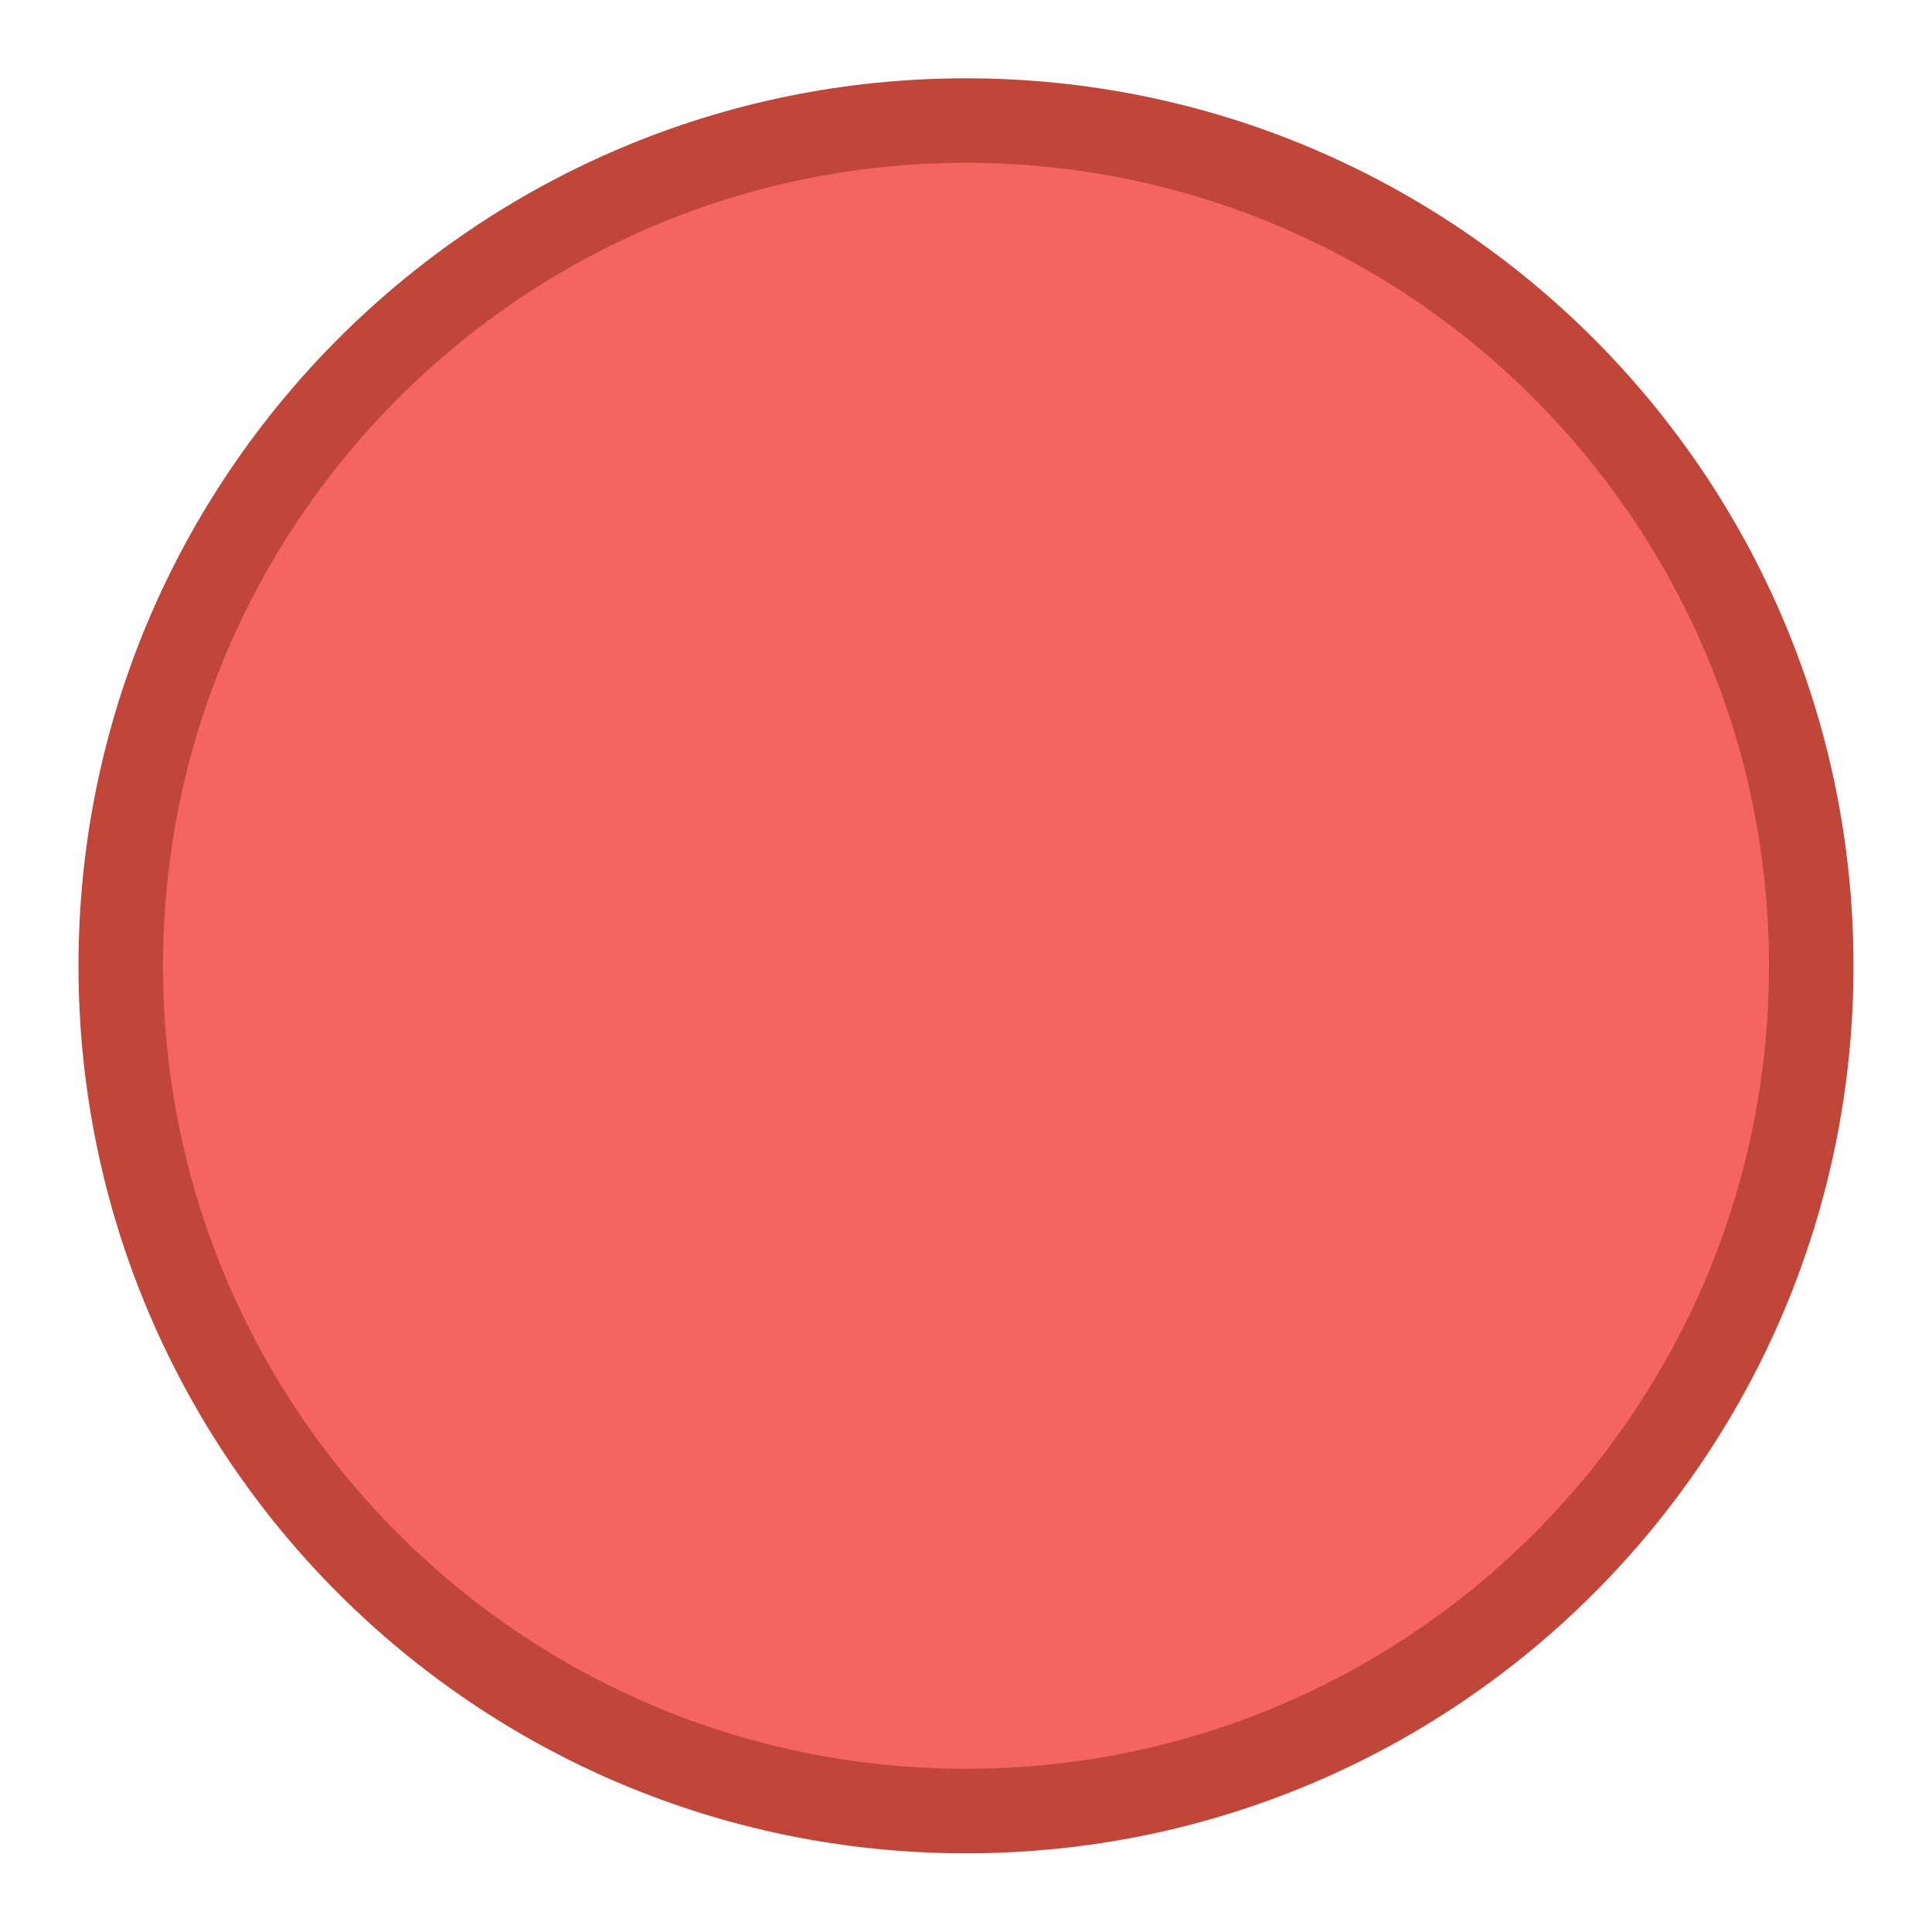
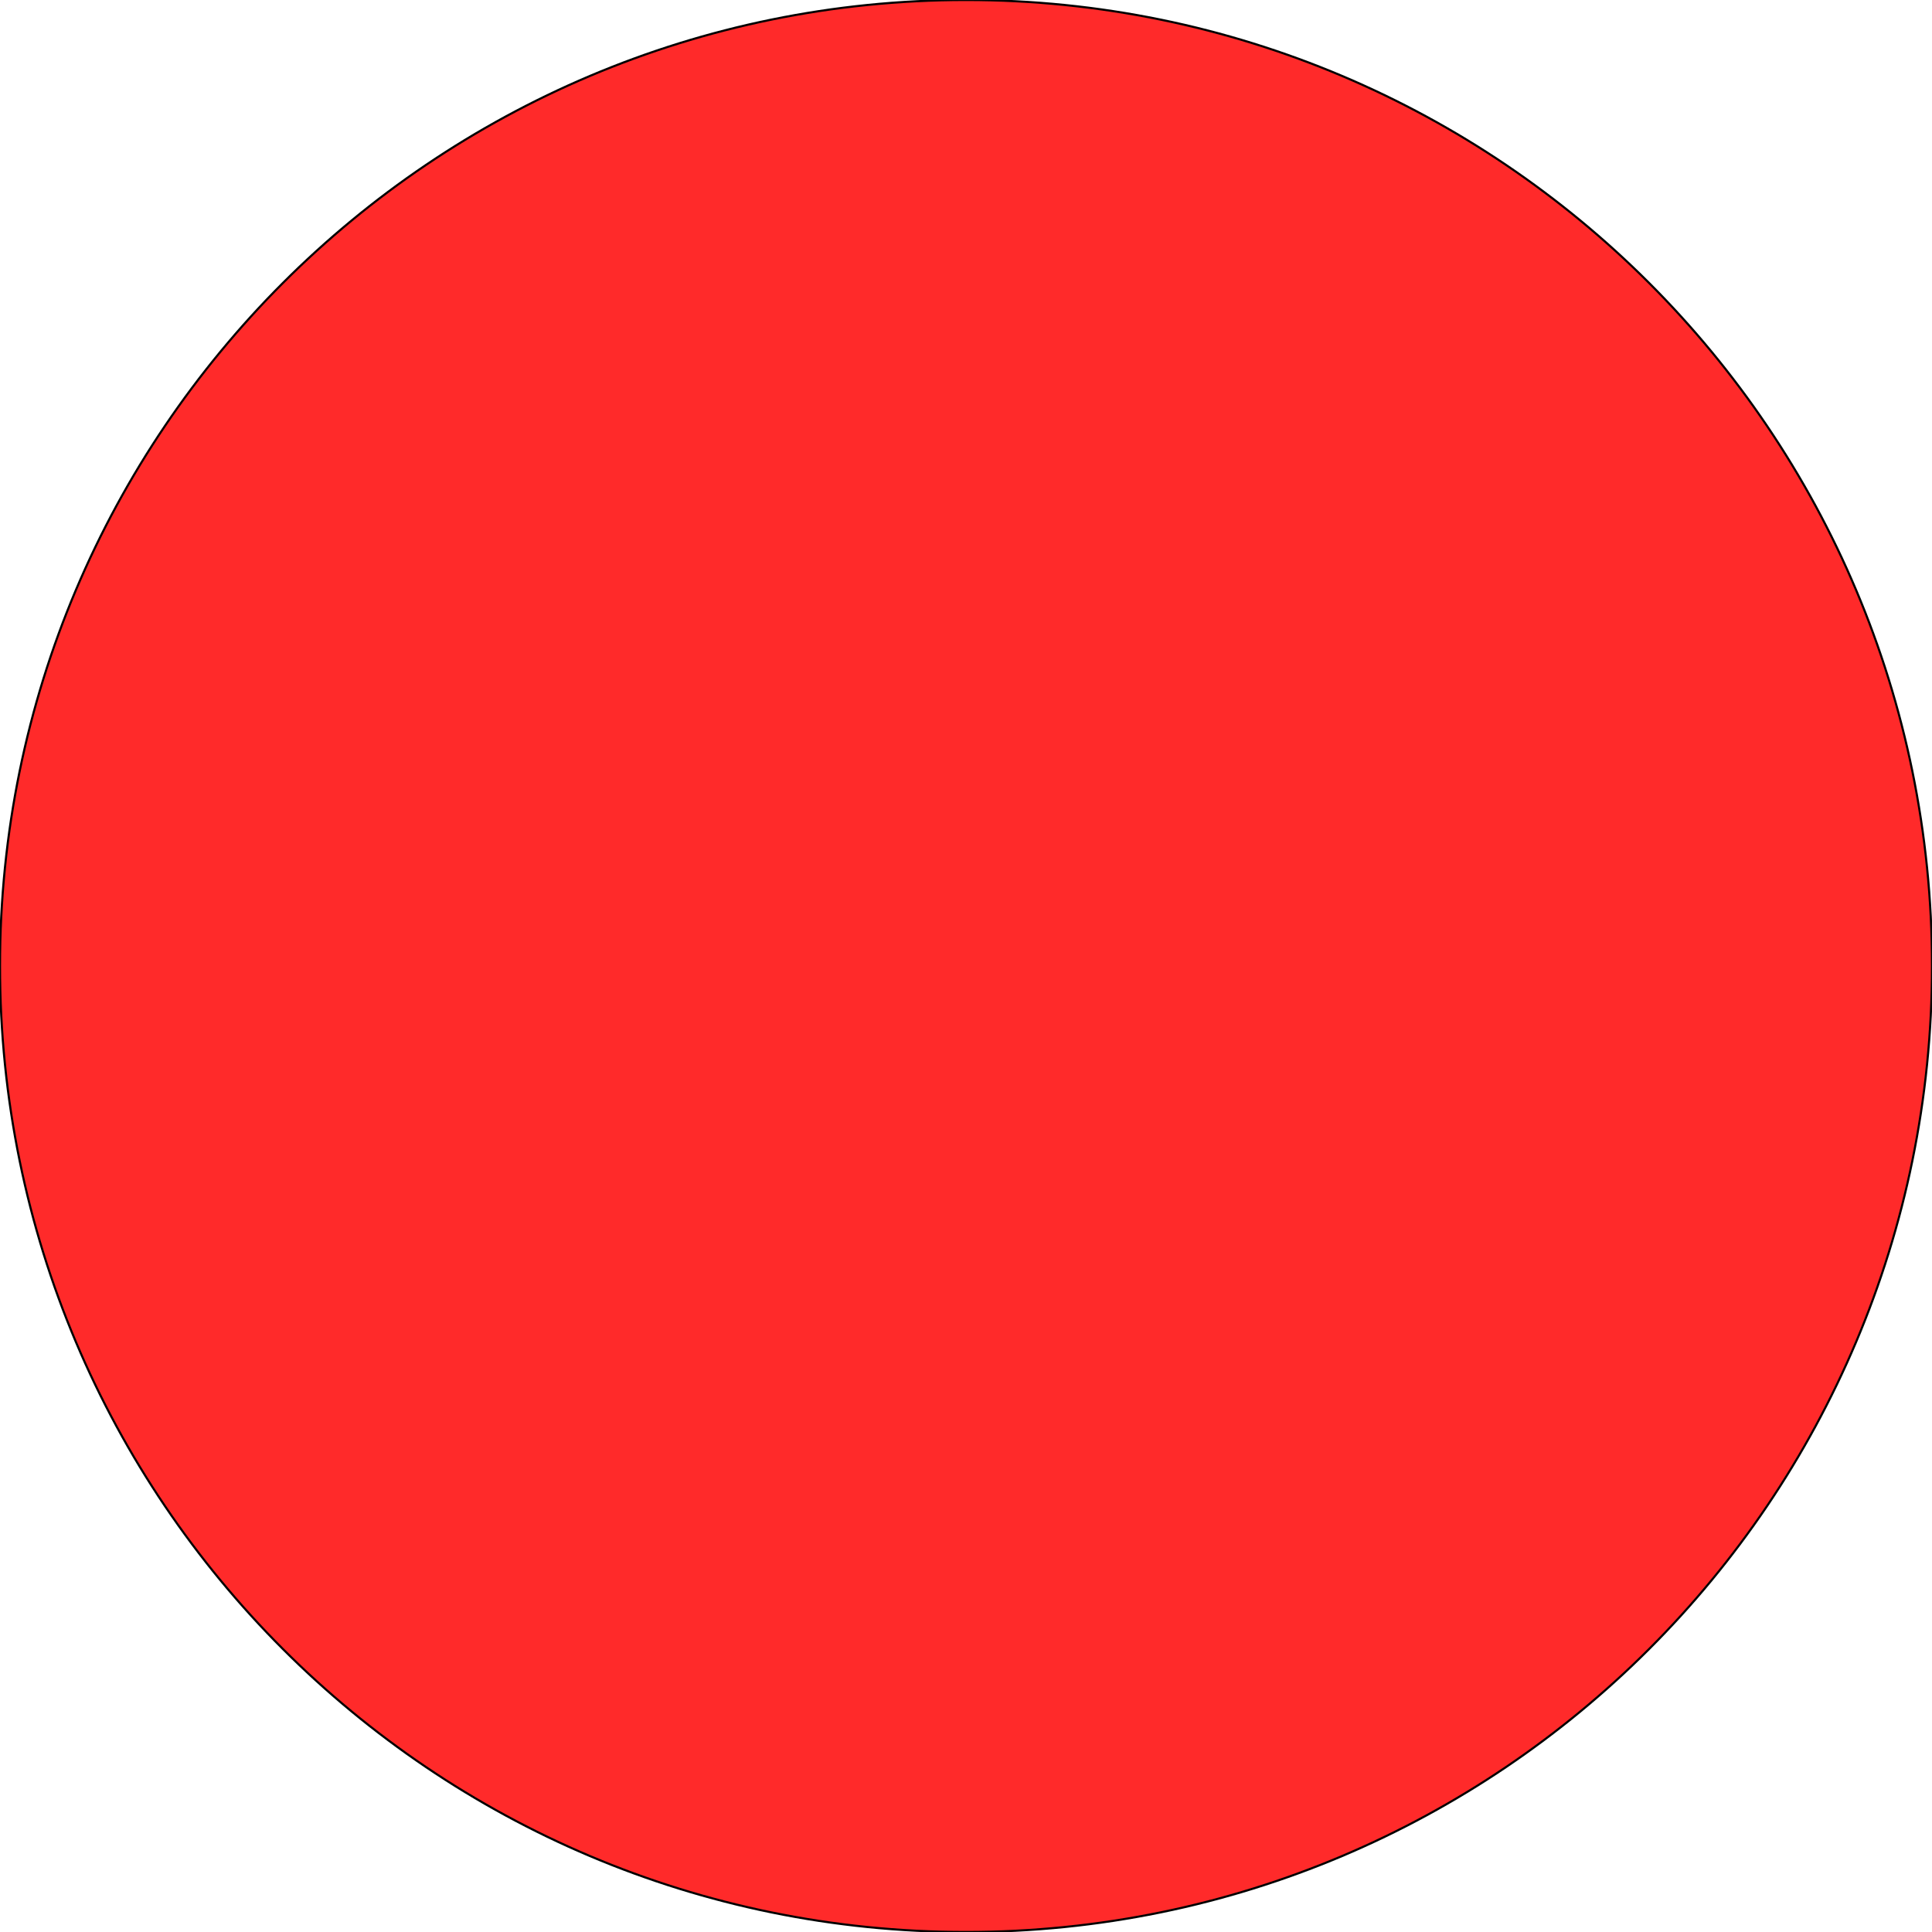
<svg xmlns="http://www.w3.org/2000/svg" viewBox="0 0 50 50" version="1.2" baseProfile="tiny">
  <defs>
</defs>
  <g fill="none" stroke="black" stroke-width="1" fill-rule="evenodd" stroke-linecap="square" stroke-linejoin="bevel">
-     <g fill="#000000" fill-opacity="1" stroke="none" transform="matrix(3.125,0,0,3.125,-915.625,758.243)" font-family="Noto Sans" font-size="10" font-weight="400" font-style="normal" opacity="0">
-       <path vector-effect="none" fill-rule="evenodd" d="M293,-242.638 C293,-242.638 293,-242.638 293,-242.638 L309,-242.638 C309,-242.638 309,-242.638 309,-242.638 L309,-226.638 C309,-226.638 309,-226.638 309,-226.638 L293,-226.638 C293,-226.638 293,-226.638 293,-226.638 L293,-242.638" />
-     </g>
-     <g fill="#f4655f" fill-opacity="1" stroke="none" transform="matrix(3.125,0,0,3.125,-12.5,-3226.13)" font-family="Noto Sans" font-size="10" font-weight="400" font-style="normal">
-       <path vector-effect="none" fill-rule="evenodd" d="M12,1047.36 C15.866,1047.36 19,1044.23 19,1040.36 C19,1036.5 15.866,1033.36 12,1033.36 C8.134,1033.36 5,1036.5 5,1040.36 C5,1044.23 8.134,1047.36 12,1047.36 " />
-     </g>
-     <g fill="none" stroke="#c1463a" stroke-opacity="1" stroke-width="0.7" stroke-linecap="butt" stroke-linejoin="miter" stroke-miterlimit="4" transform="matrix(3.125,0,0,3.125,-12.5,-3226.13)" font-family="Noto Sans" font-size="10" font-weight="400" font-style="normal">
-       <path vector-effect="none" fill-rule="evenodd" d="M12,1047.36 C15.866,1047.36 19,1044.23 19,1040.36 C19,1036.5 15.866,1033.36 12,1033.36 C8.134,1033.36 5,1036.5 5,1040.36 C5,1044.23 8.134,1047.36 12,1047.36 " />
+     <g fill="none" stroke="#000000" stroke-opacity="1" stroke-width="1" stroke-linecap="square" stroke-linejoin="bevel" transform="matrix(1,0,0,1,0,0)" font-family="Noto Sans" font-size="10" font-weight="400" font-style="normal">
+ </g>
+     <g fill="#ff2a2a" fill-opacity="1" stroke="#000000" stroke-opacity="1" stroke-width="1" stroke-linecap="butt" stroke-linejoin="miter" stroke-miterlimit="4" transform="matrix(0.0548326,0,0,-0.0548323,-3.69636,48.8502)" font-family="Noto Sans" font-size="10" font-weight="400" font-style="normal">
+       <path vector-effect="none" fill-rule="nonzero" d="M523.349,-20.97 C775.15,-20.97 979.279,183.16 979.279,434.966 C979.279,686.772 775.15,890.902 523.349,890.902 C271.541,890.902 67.412,686.772 67.412,434.966 C67.412,183.16 271.541,-20.97 523.349,-20.97 " />
    </g>
    <g fill="none" stroke="#000000" stroke-opacity="1" stroke-width="1" stroke-linecap="square" stroke-linejoin="bevel" transform="matrix(1,0,0,1,0,0)" font-family="Noto Sans" font-size="10" font-weight="400" font-style="normal">
</g>
  </g>
</svg>
